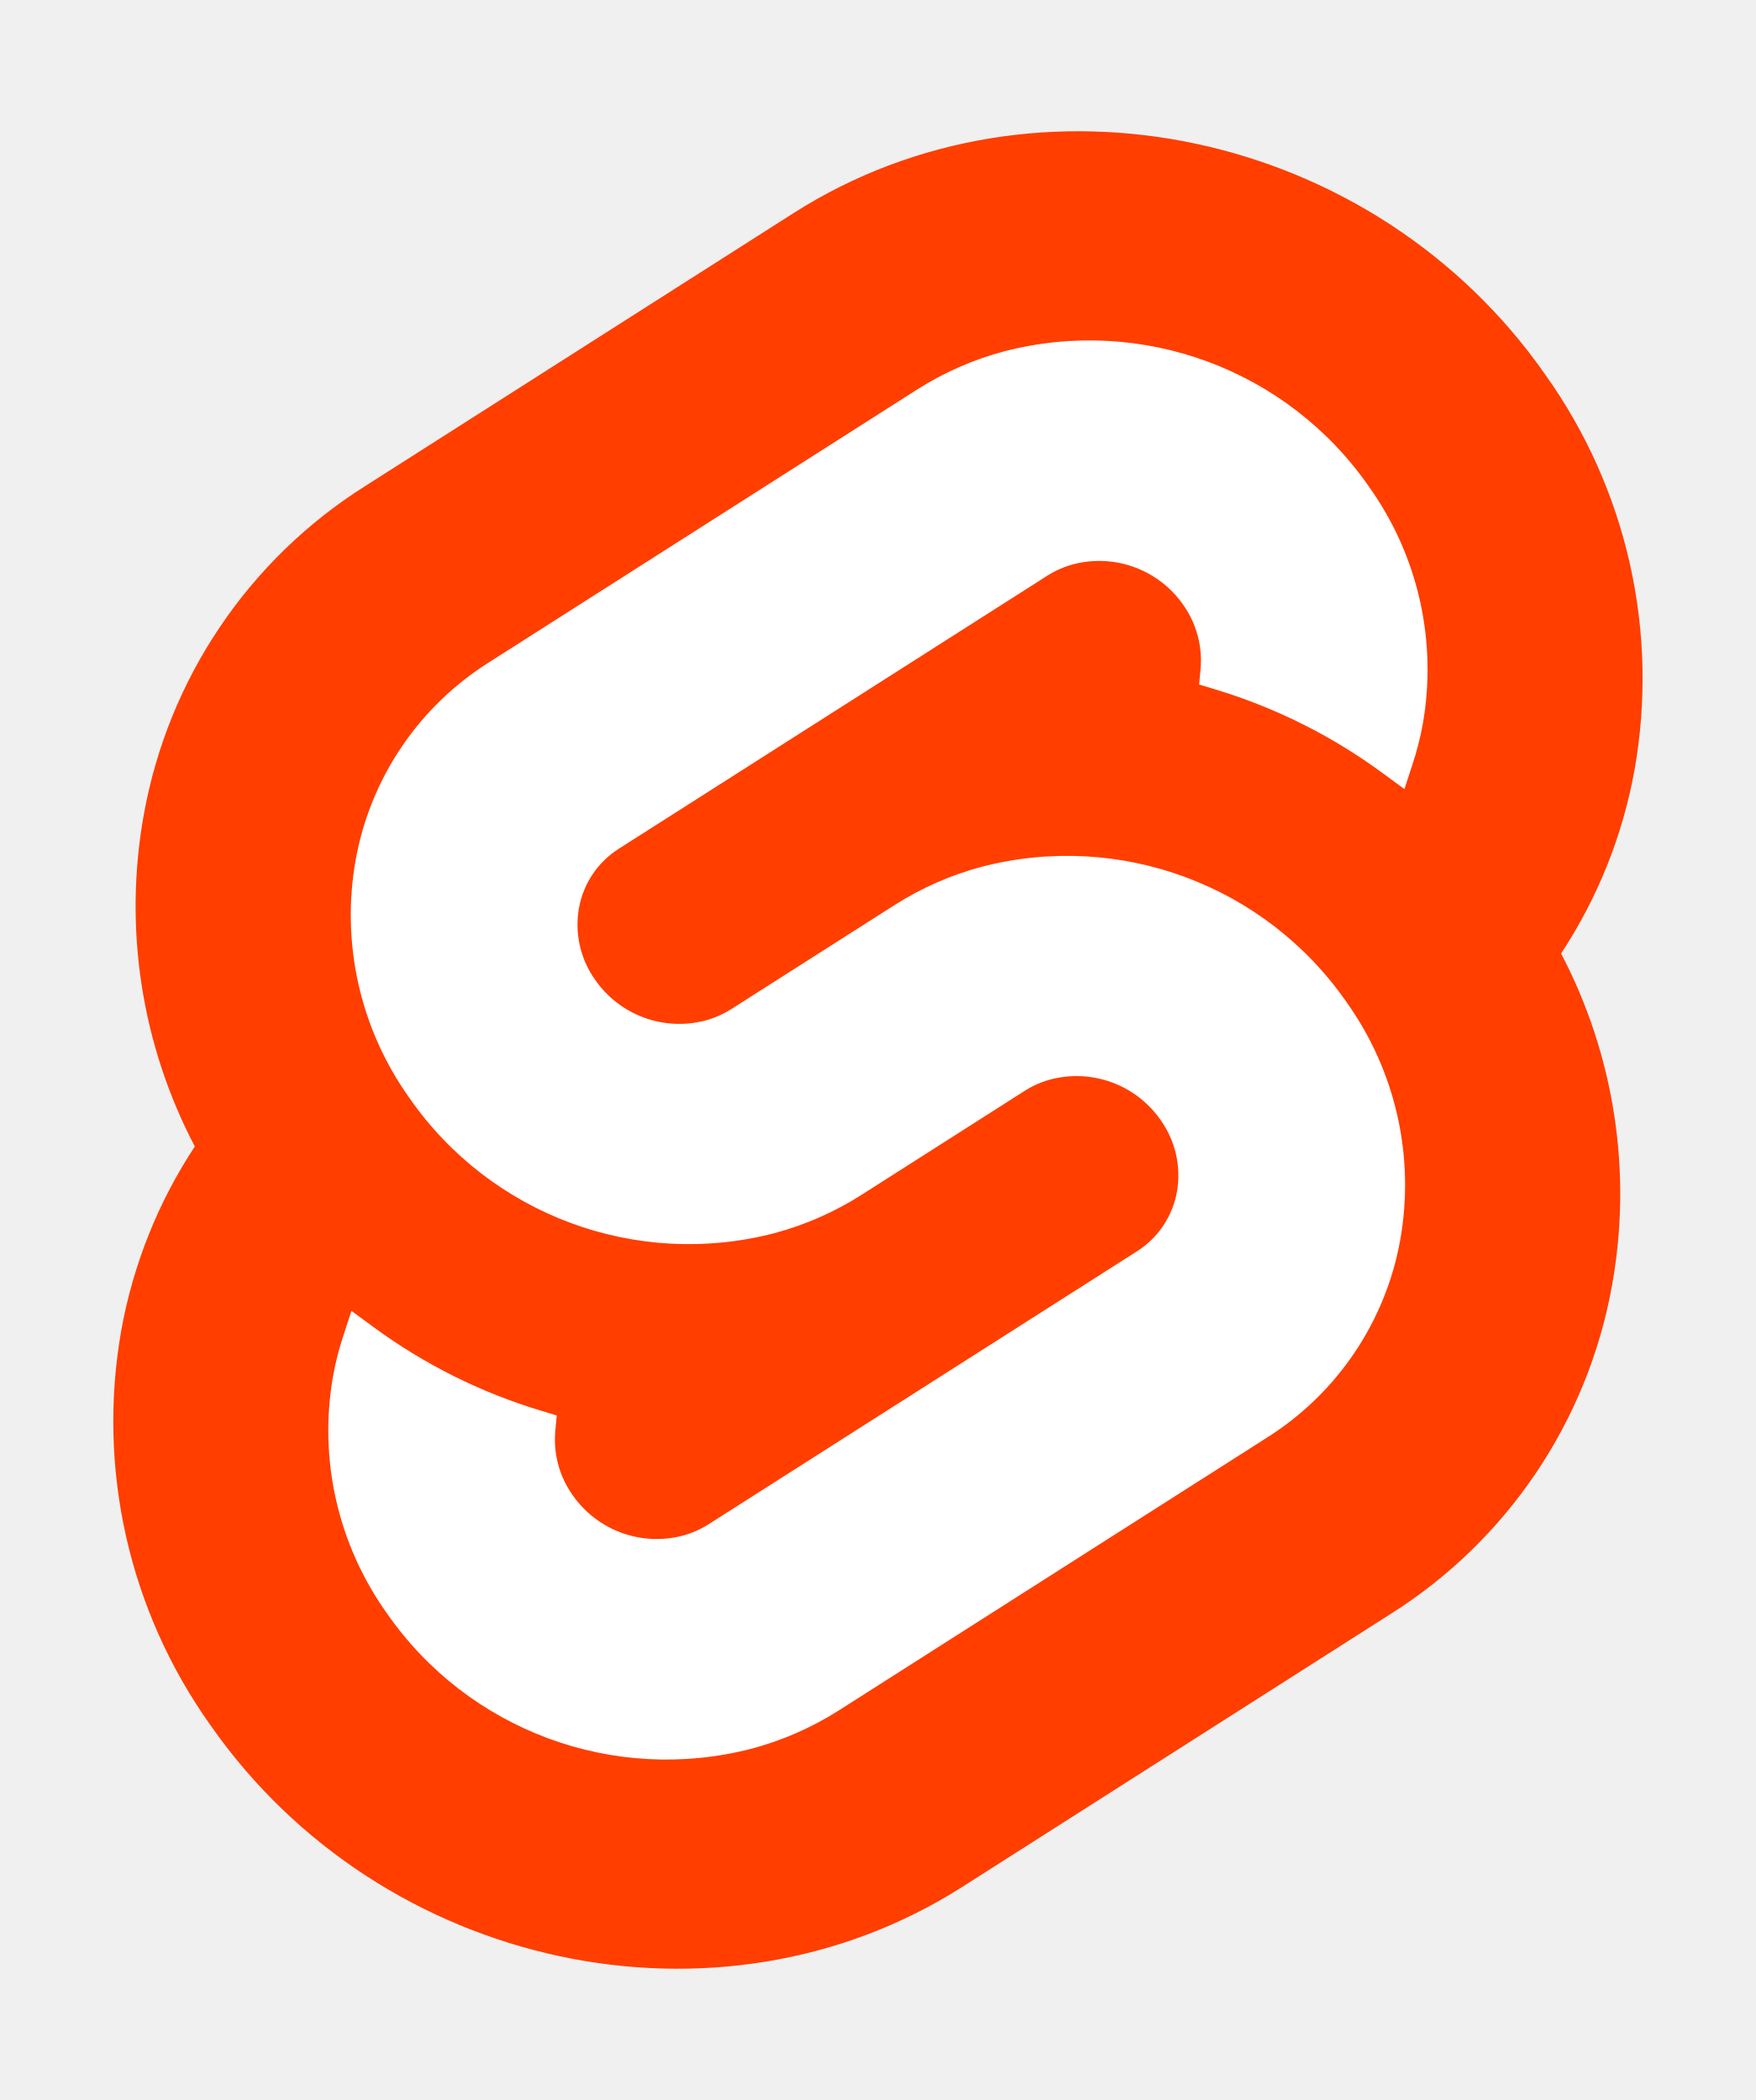
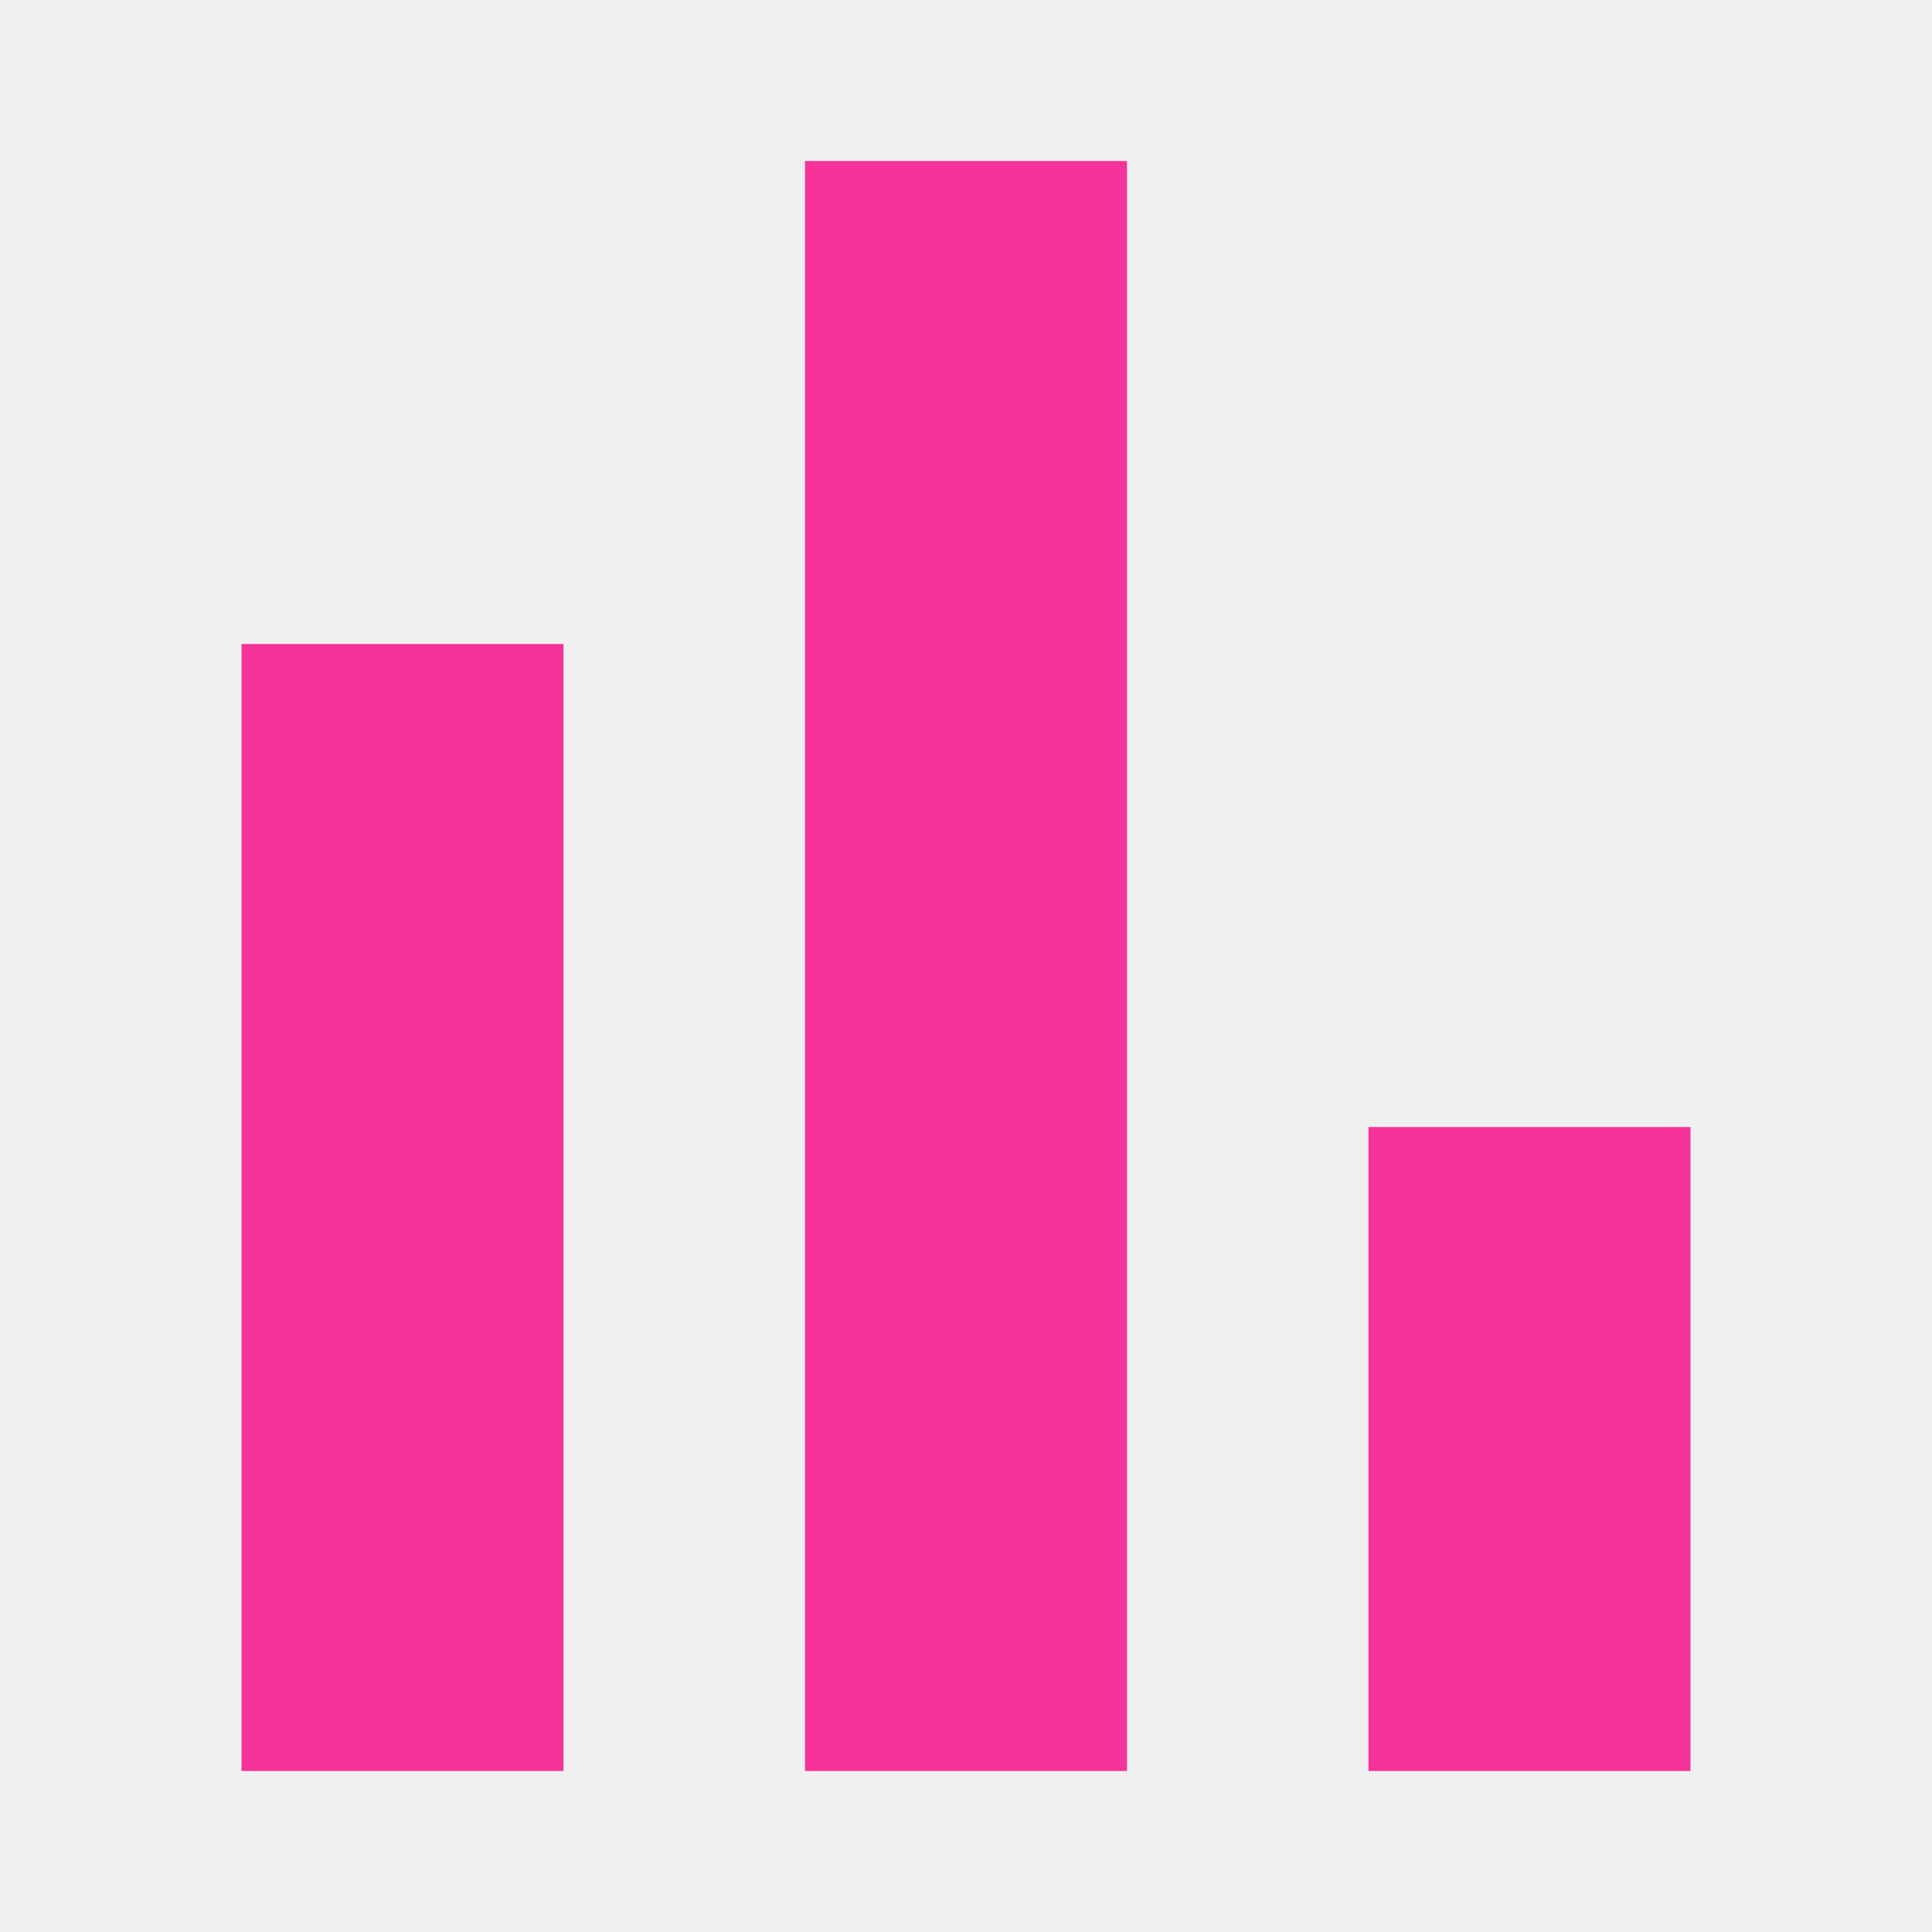
- <svg xmlns="http://www.w3.org/2000/svg" width="107" height="128" viewBox="0 0 107 128">
-   <path d="M94.157 22.819c-10.4-14.885-30.94-19.297-45.792-9.835L22.282 29.608A29.92 29.92 0 0 0 8.764 49.65a31.5 31.5 0 0 0 3.108 20.231 30 30 0 0 0-4.477 11.183 31.9 31.9 0 0 0 5.448 24.116c10.402 14.887 30.942 19.297 45.791 9.835l26.083-16.624A29.92 29.92 0 0 0 98.235 78.35a31.53 31.53 0 0 0-3.105-20.232 30 30 0 0 0 4.474-11.182 31.88 31.88 0 0 0-5.447-24.116" style="fill:#ff3e00" />
-   <path d="M45.817 106.582a20.72 20.72 0 0 1-22.237-8.243 19.17 19.17 0 0 1-3.277-14.503 18 18 0 0 1 .624-2.435l.49-1.498 1.337.981a33.6 33.6 0 0 0 10.203 5.098l.97.294-.09.968a5.85 5.85 0 0 0 1.052 3.878 6.24 6.24 0 0 0 6.695 2.485 5.8 5.8 0 0 0 1.603-.704L69.27 76.28a5.43 5.43 0 0 0 2.45-3.631 5.8 5.8 0 0 0-.987-4.371 6.24 6.24 0 0 0-6.698-2.487 5.7 5.7 0 0 0-1.6.704l-9.953 6.345a19 19 0 0 1-5.296 2.326 20.72 20.72 0 0 1-22.237-8.243 19.17 19.17 0 0 1-3.277-14.502 17.99 17.99 0 0 1 8.13-12.052l26.081-16.623a19 19 0 0 1 5.3-2.329 20.72 20.72 0 0 1 22.237 8.243 19.17 19.17 0 0 1 3.277 14.503 18 18 0 0 1-.624 2.435l-.49 1.498-1.337-.98a33.6 33.6 0 0 0-10.203-5.1l-.97-.294.09-.968a5.86 5.86 0 0 0-1.052-3.878 6.24 6.24 0 0 0-6.696-2.485 5.8 5.8 0 0 0-1.602.704L37.73 51.72a5.42 5.42 0 0 0-2.449 3.63 5.79 5.79 0 0 0 .986 4.372 6.24 6.24 0 0 0 6.698 2.486 5.8 5.8 0 0 0 1.602-.704l9.952-6.342a19 19 0 0 1 5.295-2.328 20.72 20.72 0 0 1 22.237 8.242 19.17 19.17 0 0 1 3.277 14.503 18 18 0 0 1-8.13 12.053l-26.081 16.622a19 19 0 0 1-5.3 2.328" style="fill:#fff" />
+ <svg xmlns="http://www.w3.org/2000/svg" width="1em" height="1em" viewBox="0 0 24 24">
+   <path d="M0 0h24v24H0z" fill="none" />
+   <path fill="#f6339a" d="M3 22V8h4v14zm7 0V2h4v20zm7 0v-8h4v8z" />
</svg>
